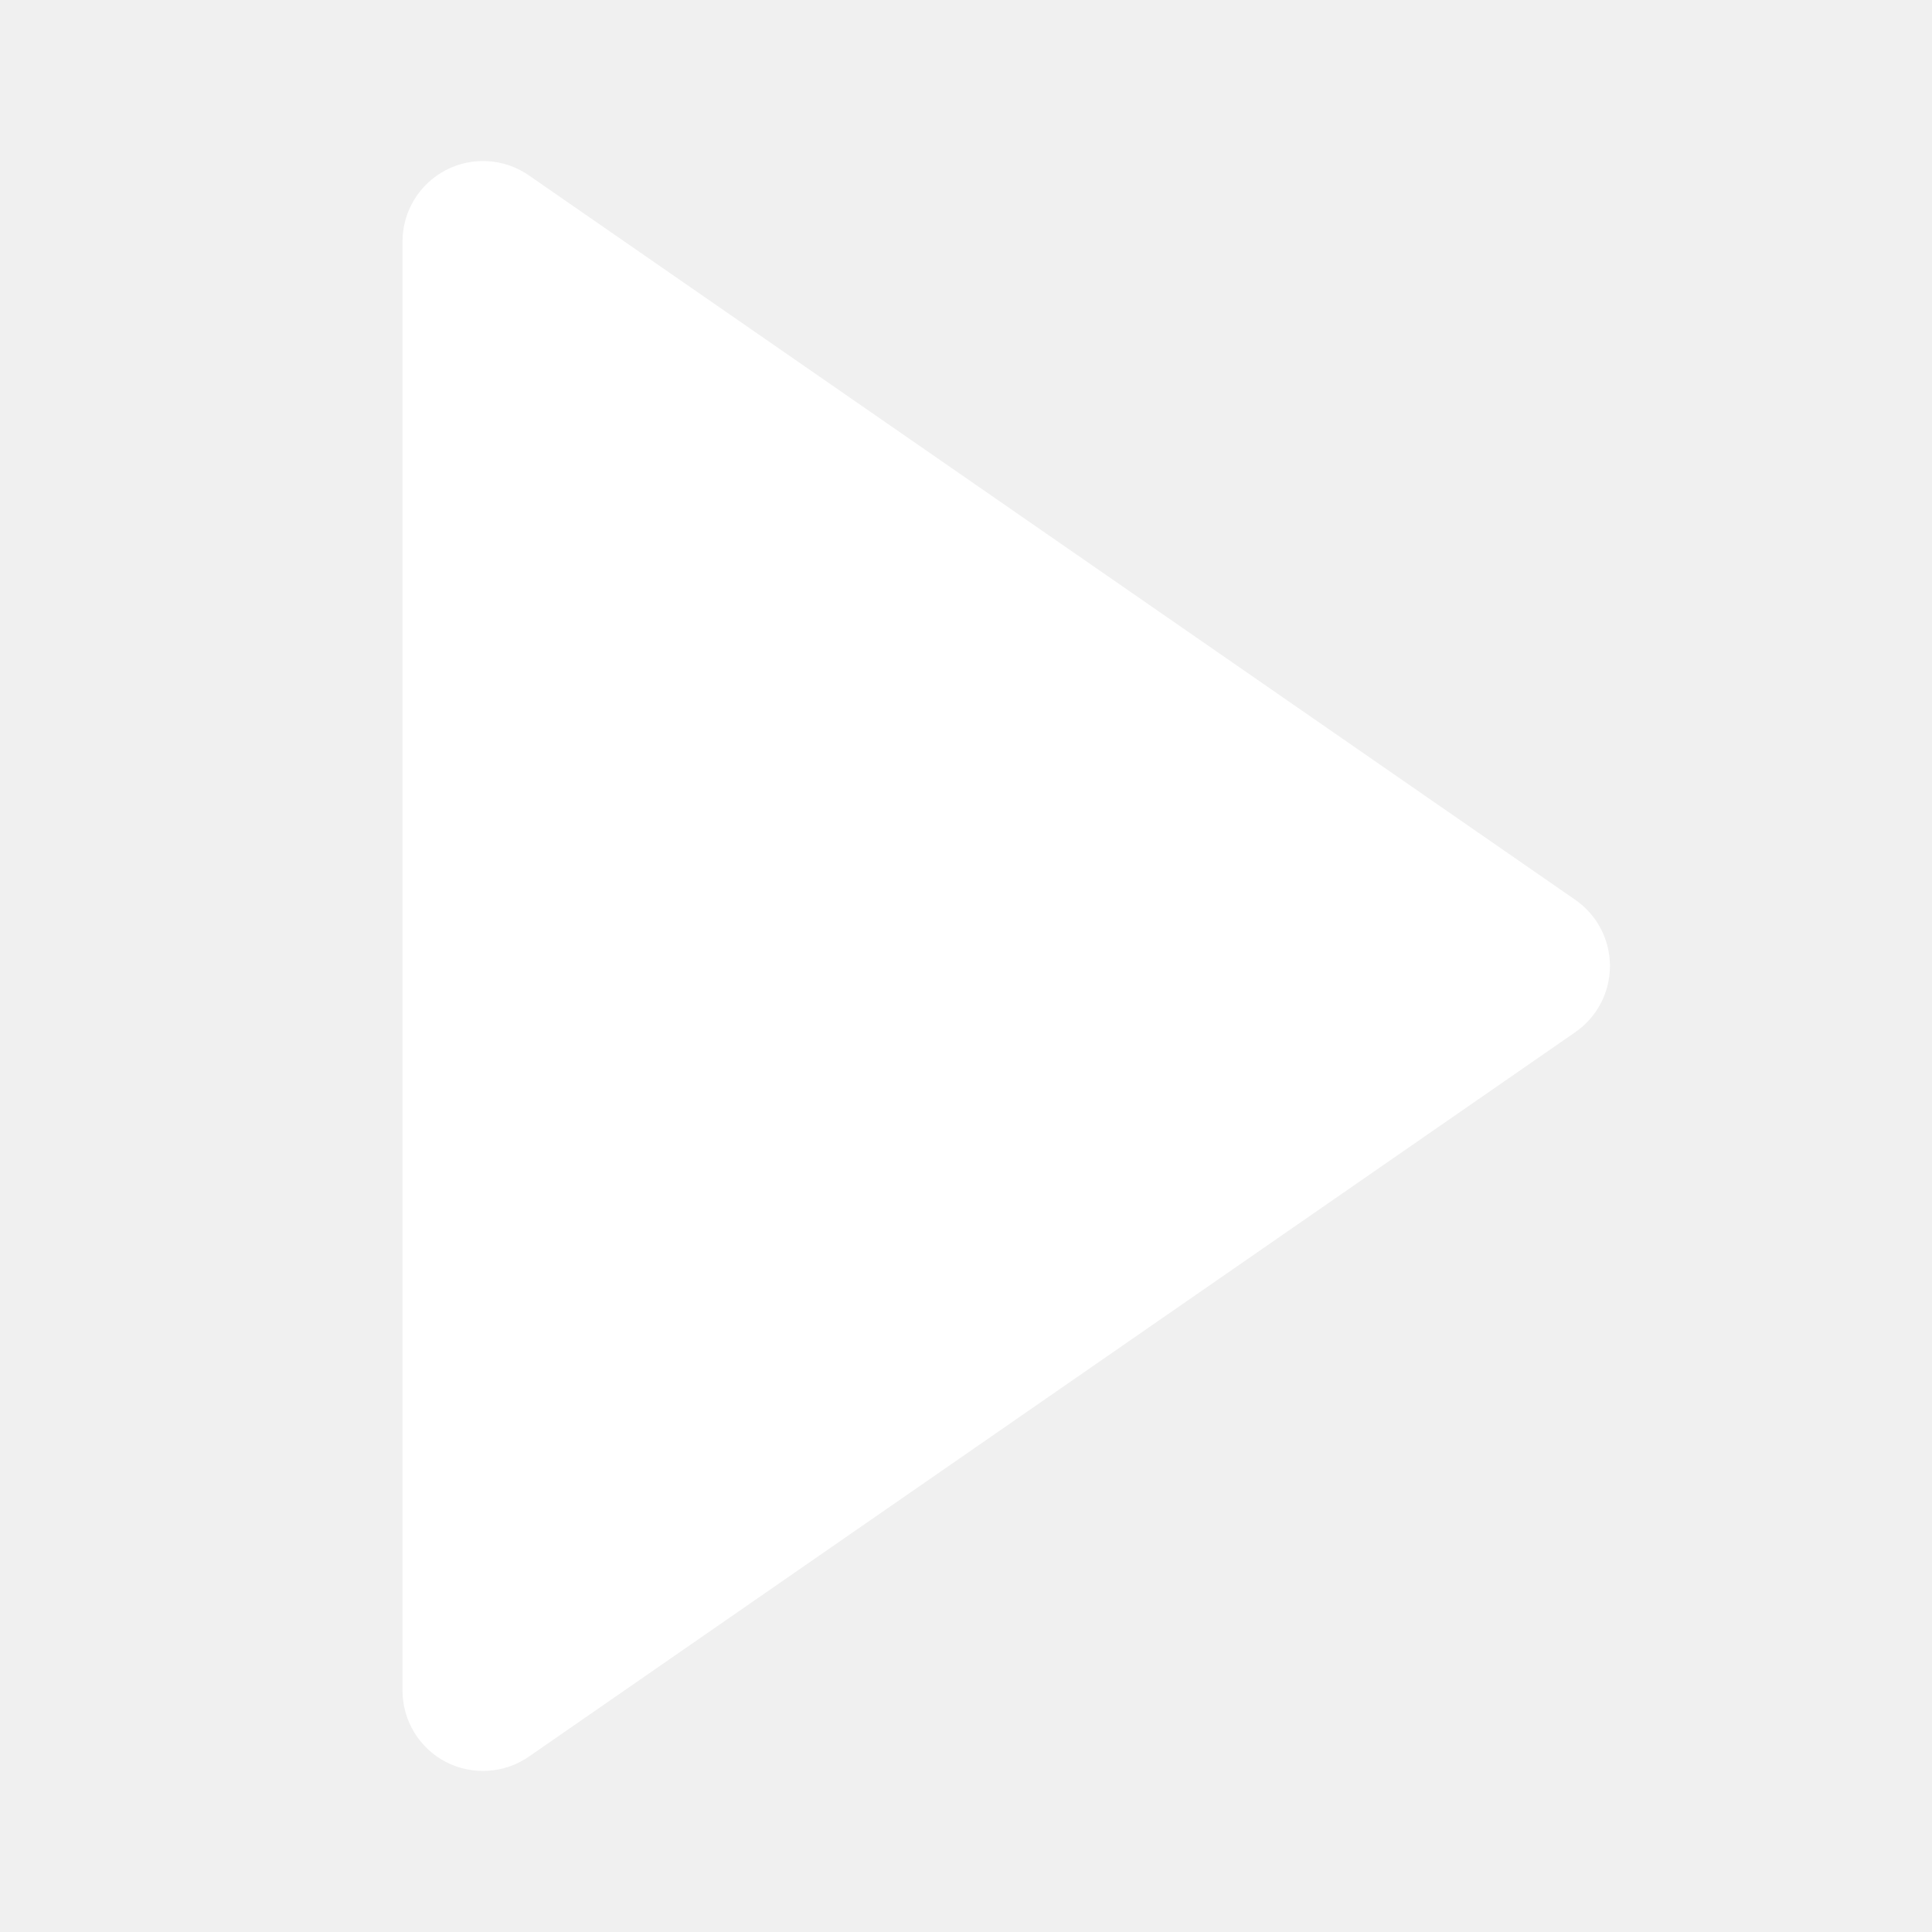
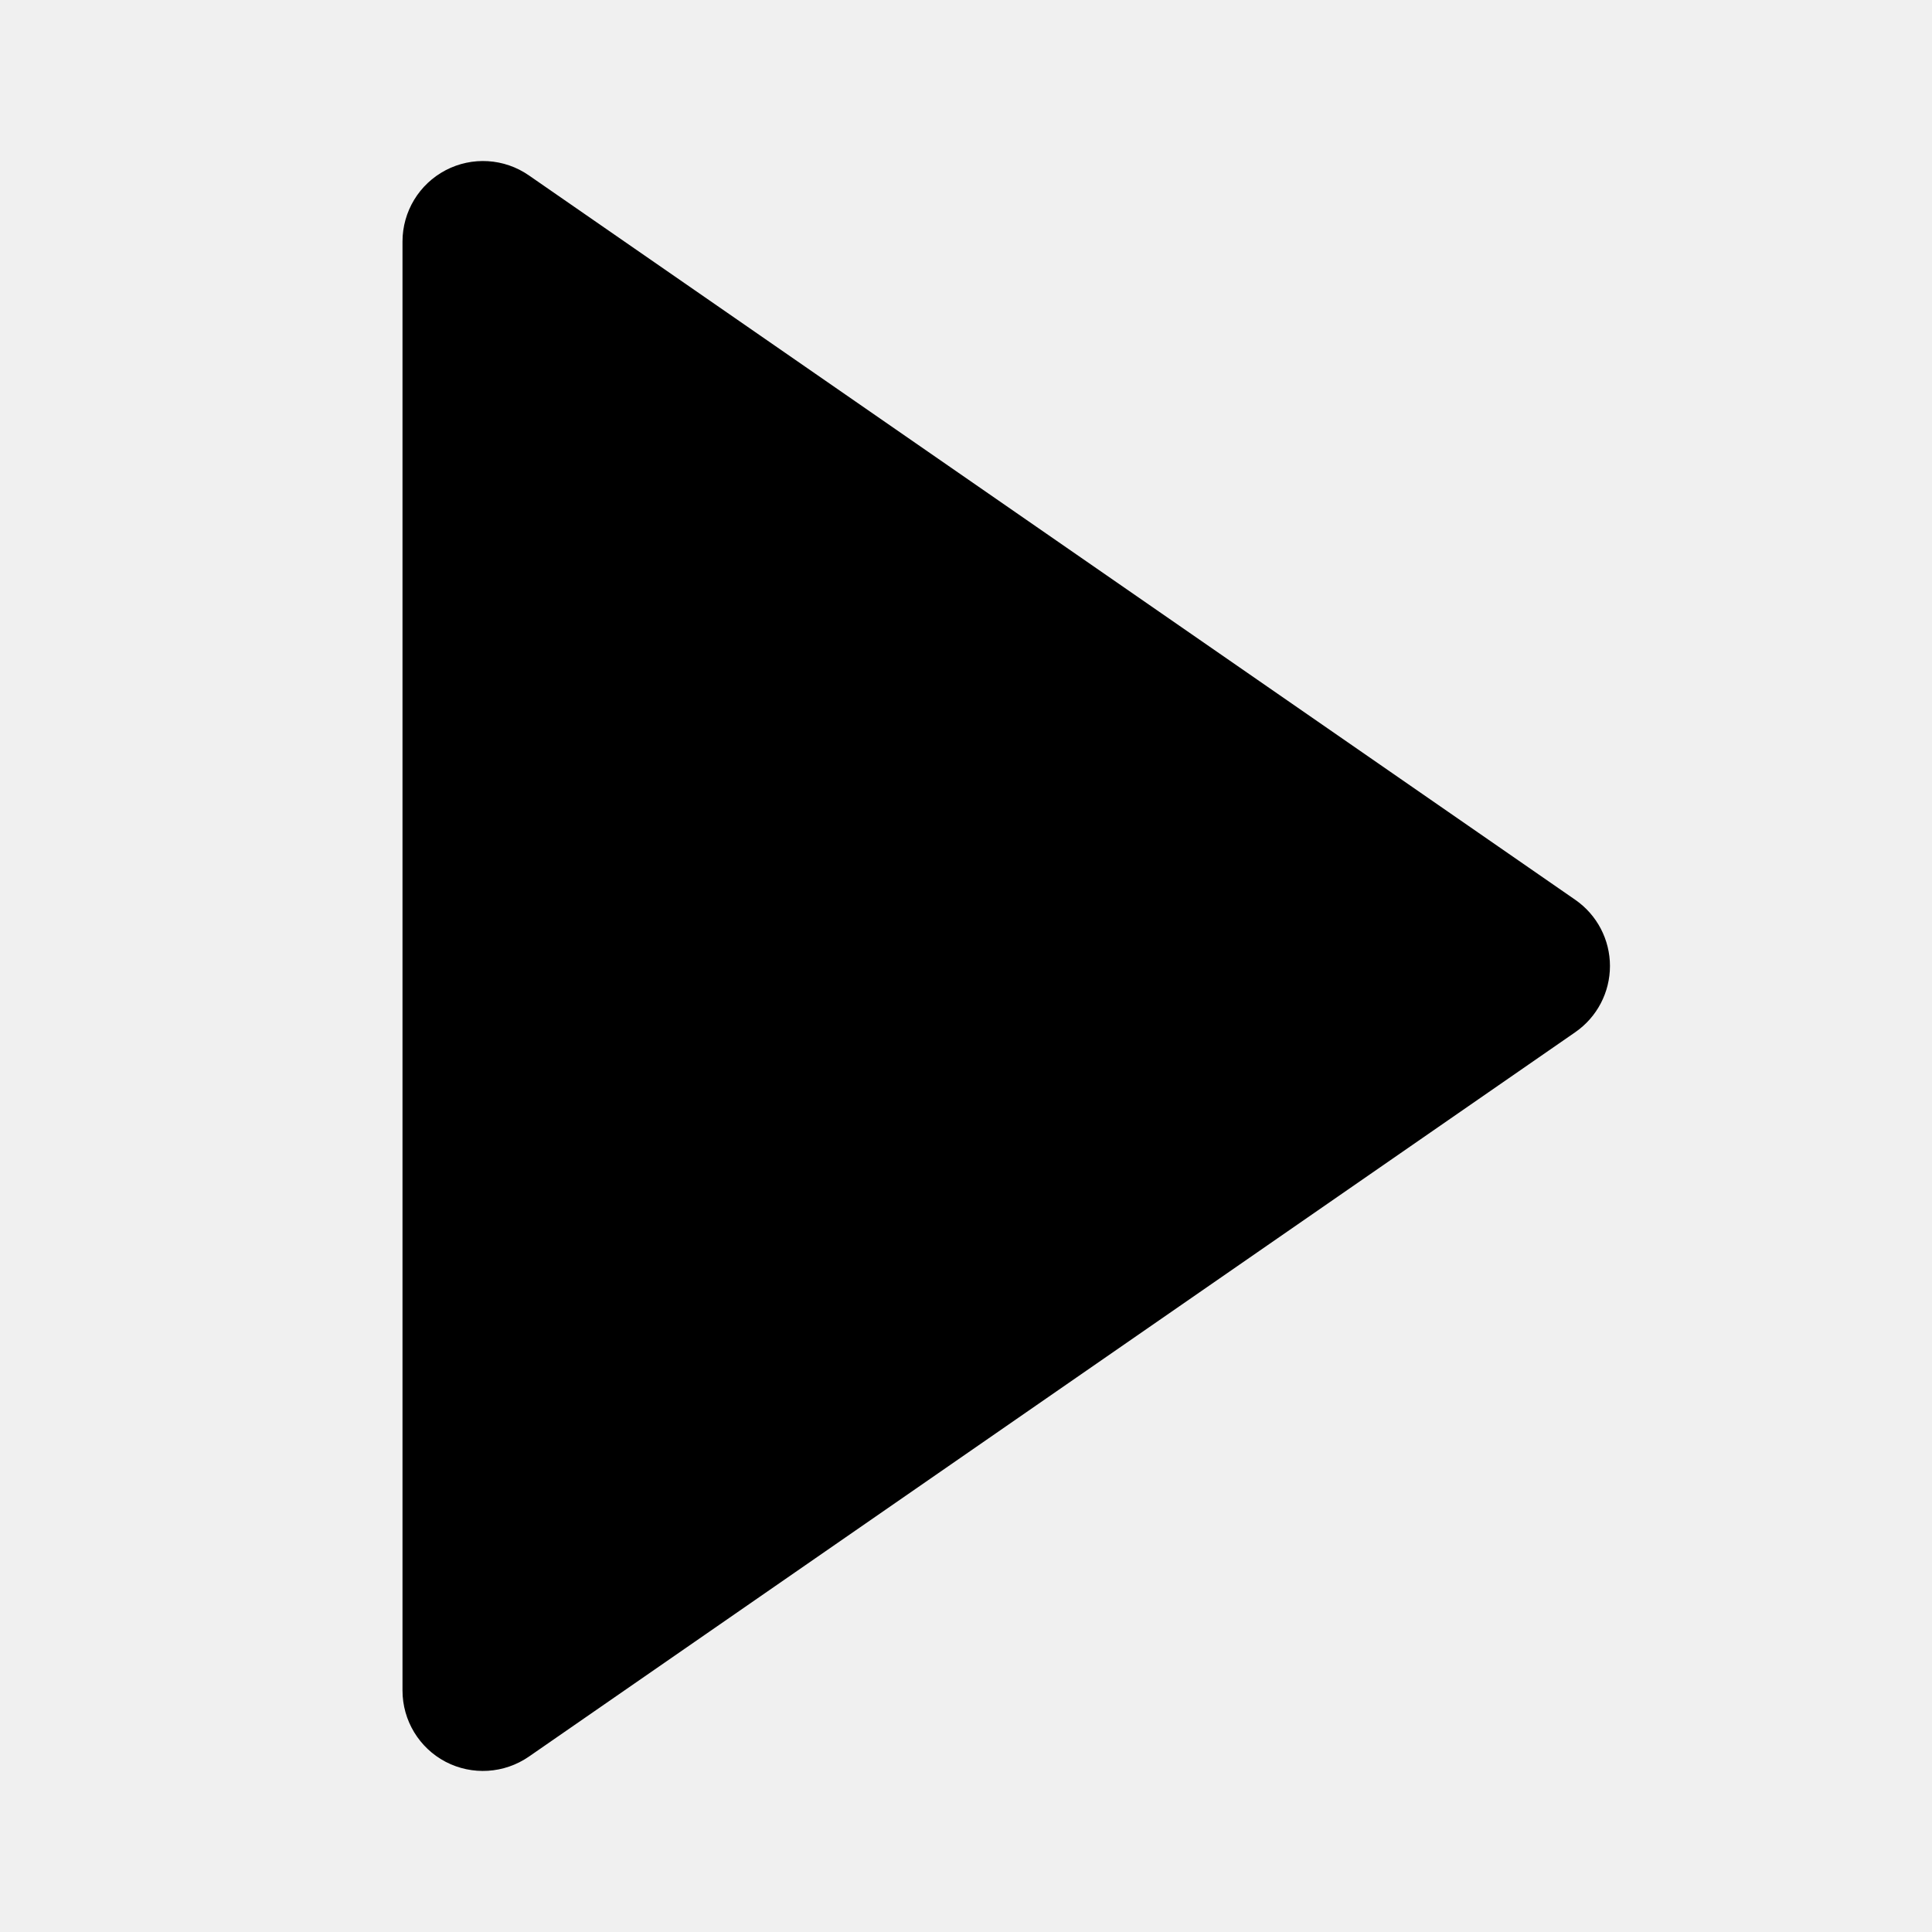
- <svg xmlns="http://www.w3.org/2000/svg" width="24" height="24" viewBox="0 0 24 24" style="fill: #fff;transform: ;msFilter:;">
+ <svg xmlns="http://www.w3.org/2000/svg" width="24" height="24" viewBox="0 0 24 24" style="fill: #white;transform: ;msFilter:;">
  <path d="M5.536 21.886a1.004 1.004 0 0 0 1.033-.064l13-9a1 1 0 0 0 0-1.644l-13-9A1 1 0 0 0 5 3v18a1 1 0 0 0 .536.886z" />
</svg>
